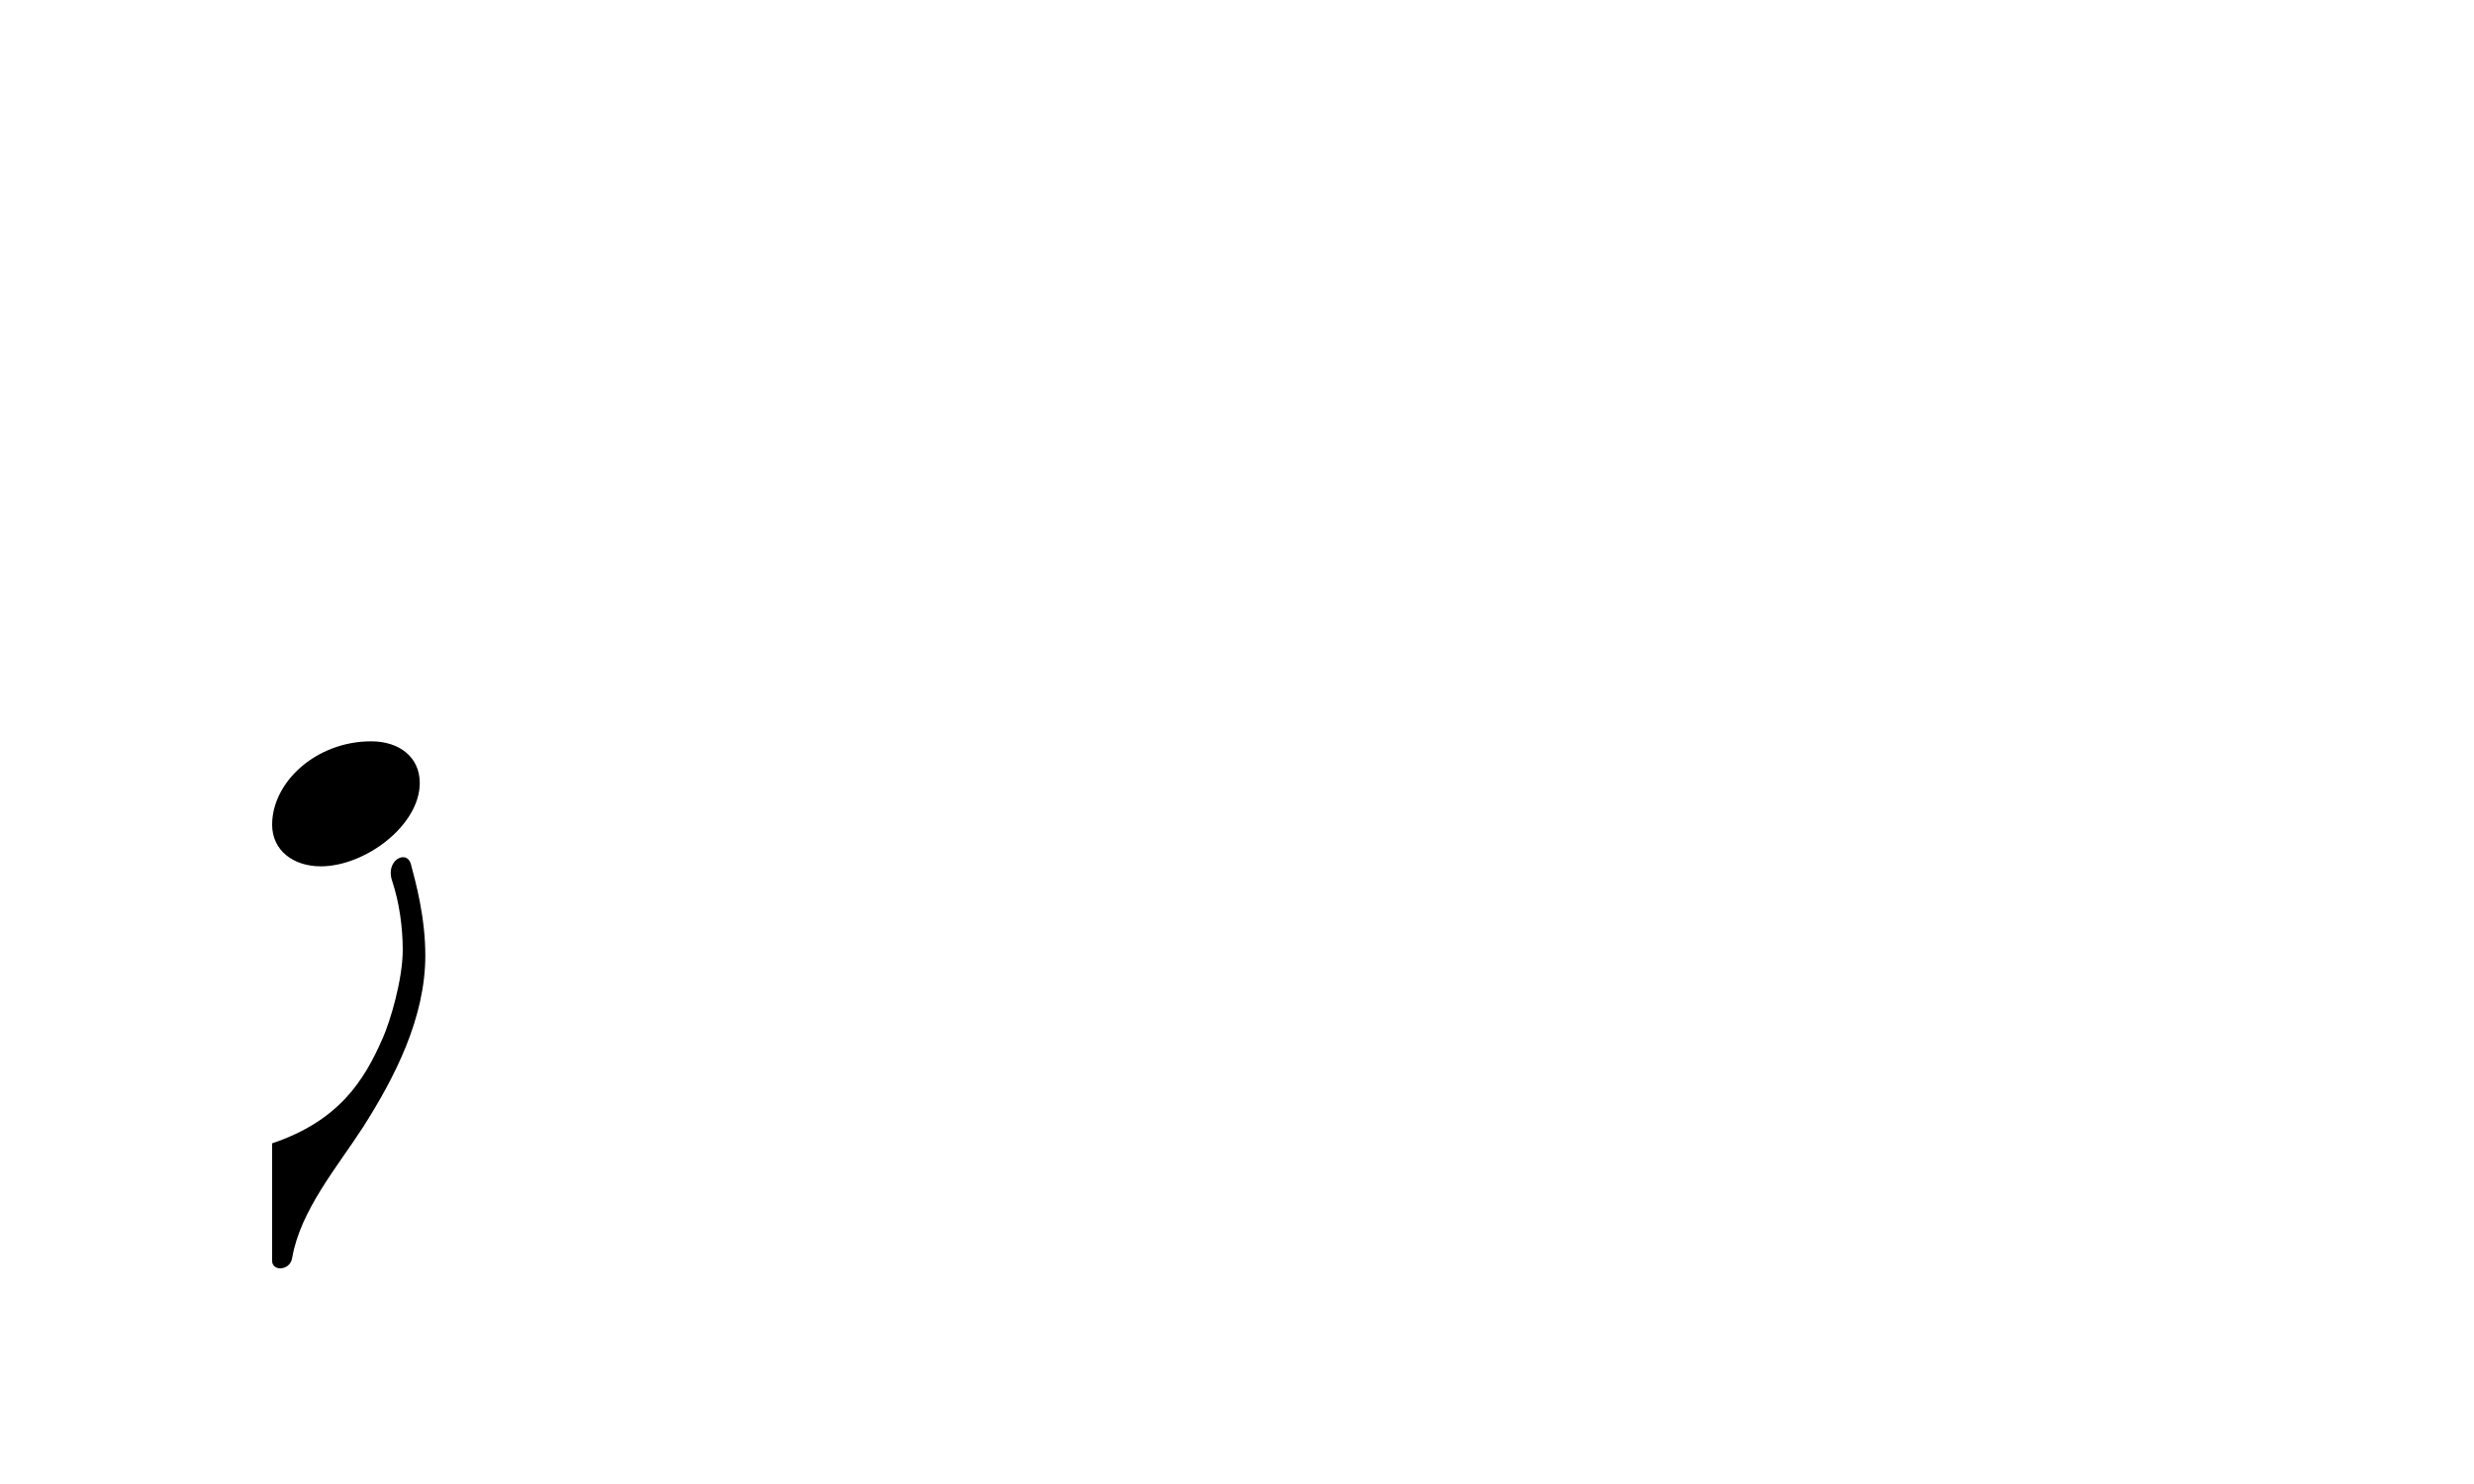
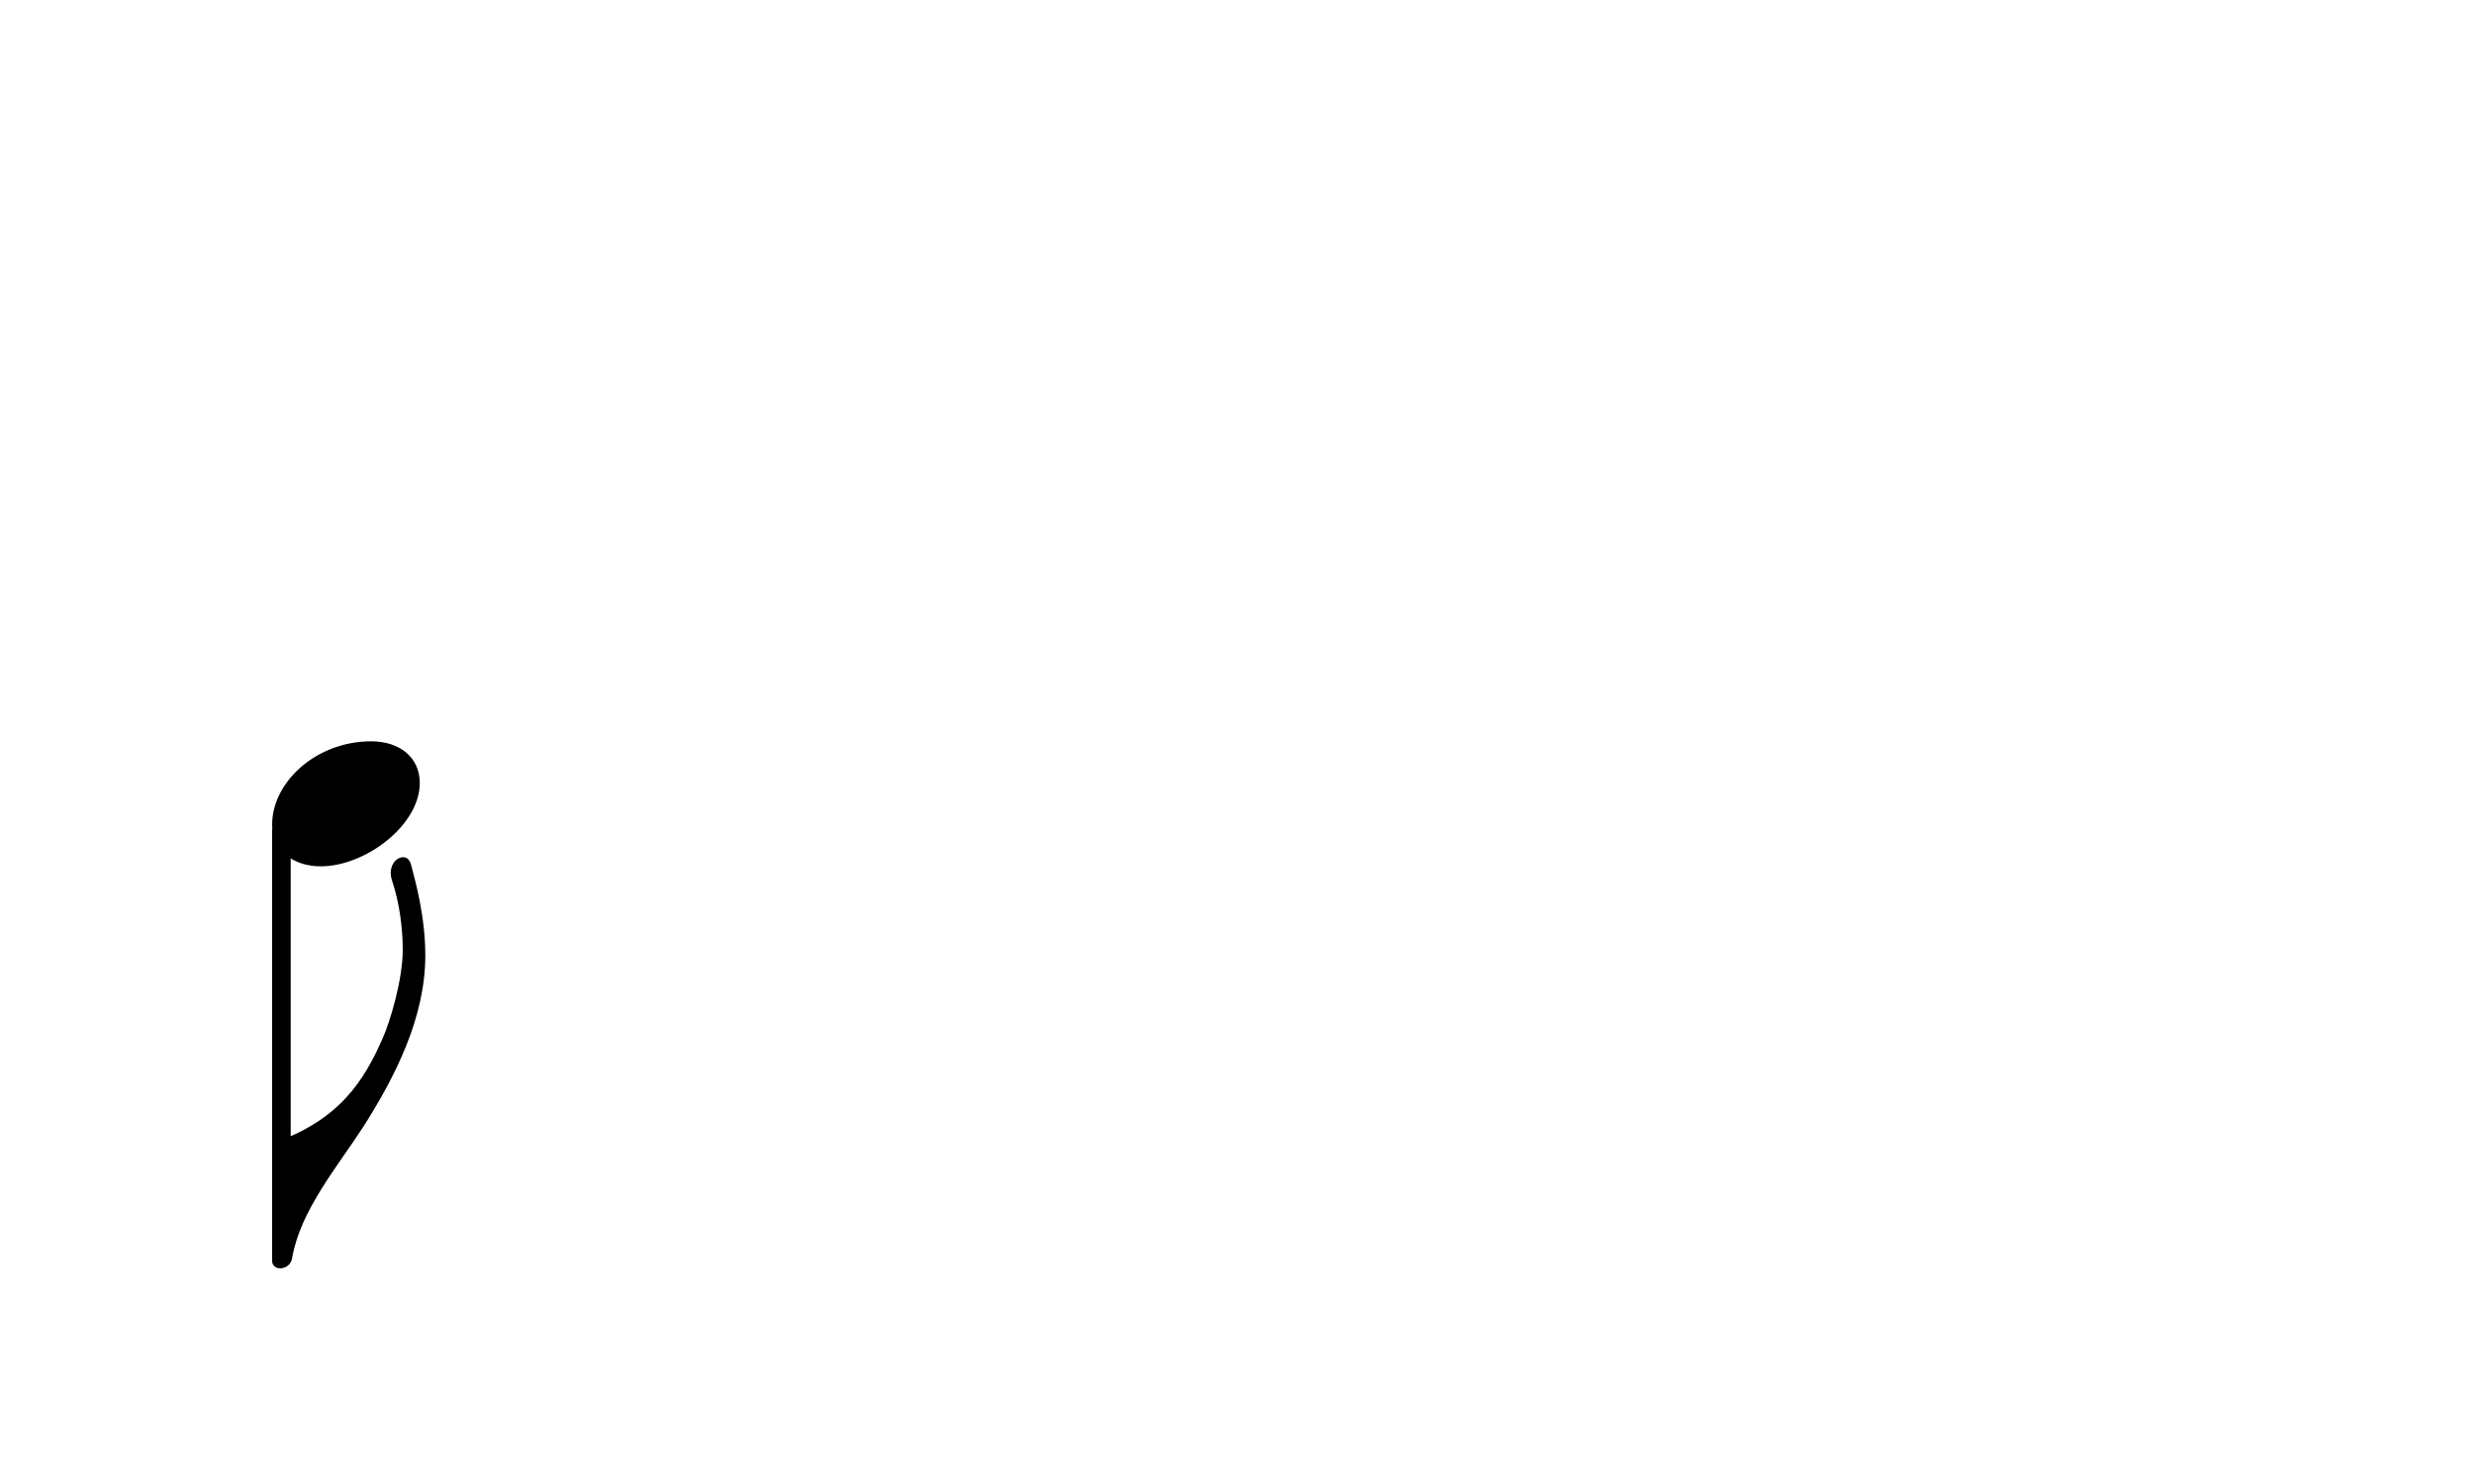
<svg xmlns="http://www.w3.org/2000/svg" width="200" height="120" viewBox="0 0 200 120">
+   <style>path[fill="none"]{stroke:#000;}</style>
  <g class="vf-stavenote" id="vf-auto1022">
    <g class="vf-stem" id="vf-auto1023" pointer-events="bounding-box">
      <path stroke-width="1.5" fill="none" d="M22.75 67L22.75 97" />
    </g>
    <g class="vf-notehead" id="vf-auto1028" pointer-events="bounding-box">
      <path stroke="none" d="M25.931 70.054C29.525 70.054,33.934 66.741,33.934 63.315C33.934 61.237,32.305 59.946,30.003 59.946C25.566 59.946,22 63.231,22 66.685C22 68.791,23.741 70.054,25.931 70.054" />
    </g>
    <path stroke="none" d="M31.716 71.28C32.277 72.965,32.558 74.987,32.558 76.812C32.558 79.199,31.547 82.597,30.929 83.973C29.441 87.37,27.419 90.628,22 92.453L22 101.972C22 102.365,22.337 102.562,22.646 102.562C23.011 102.562,23.544 102.337,23.629 101.663C24.303 97.844,27.307 94.306,29.357 91.133C31.912 87.118,34.383 82.316,34.383 77.262C34.383 74.088,33.569 71.224,33.232 69.933C33.12 69.483,32.867 69.315,32.586 69.315C31.996 69.315,31.294 70.101,31.716 71.28" />
  </g>
</svg>
